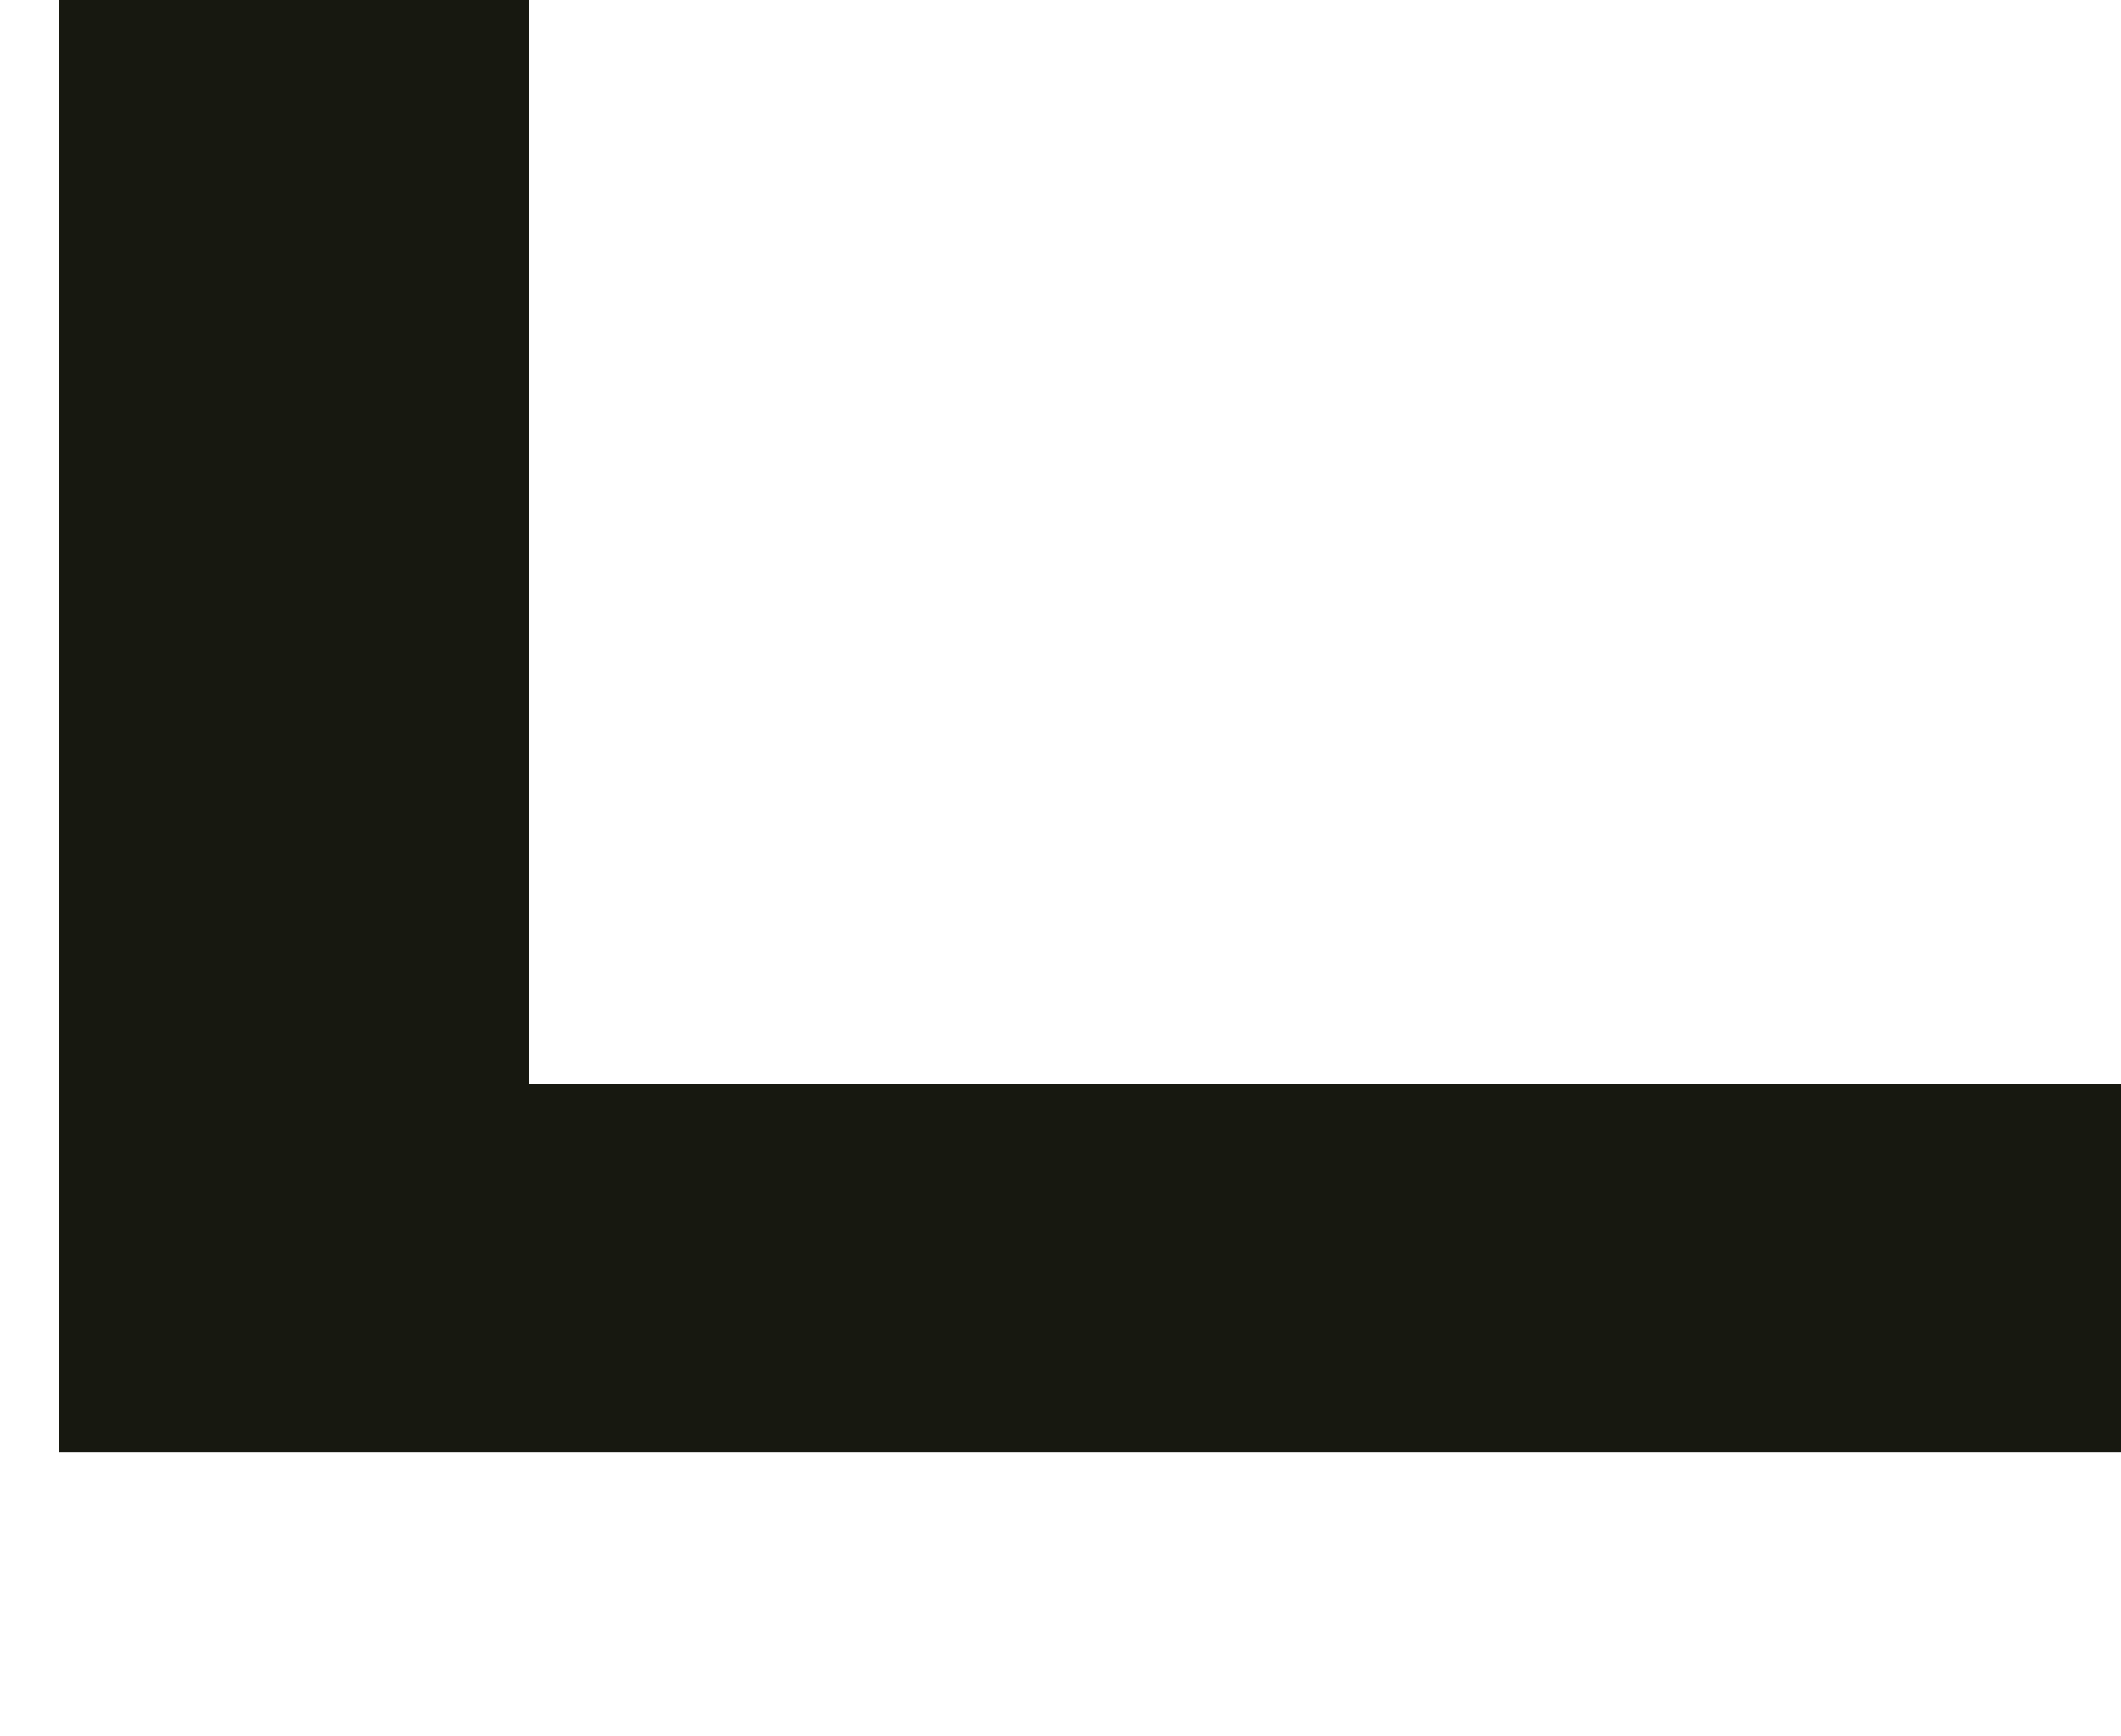
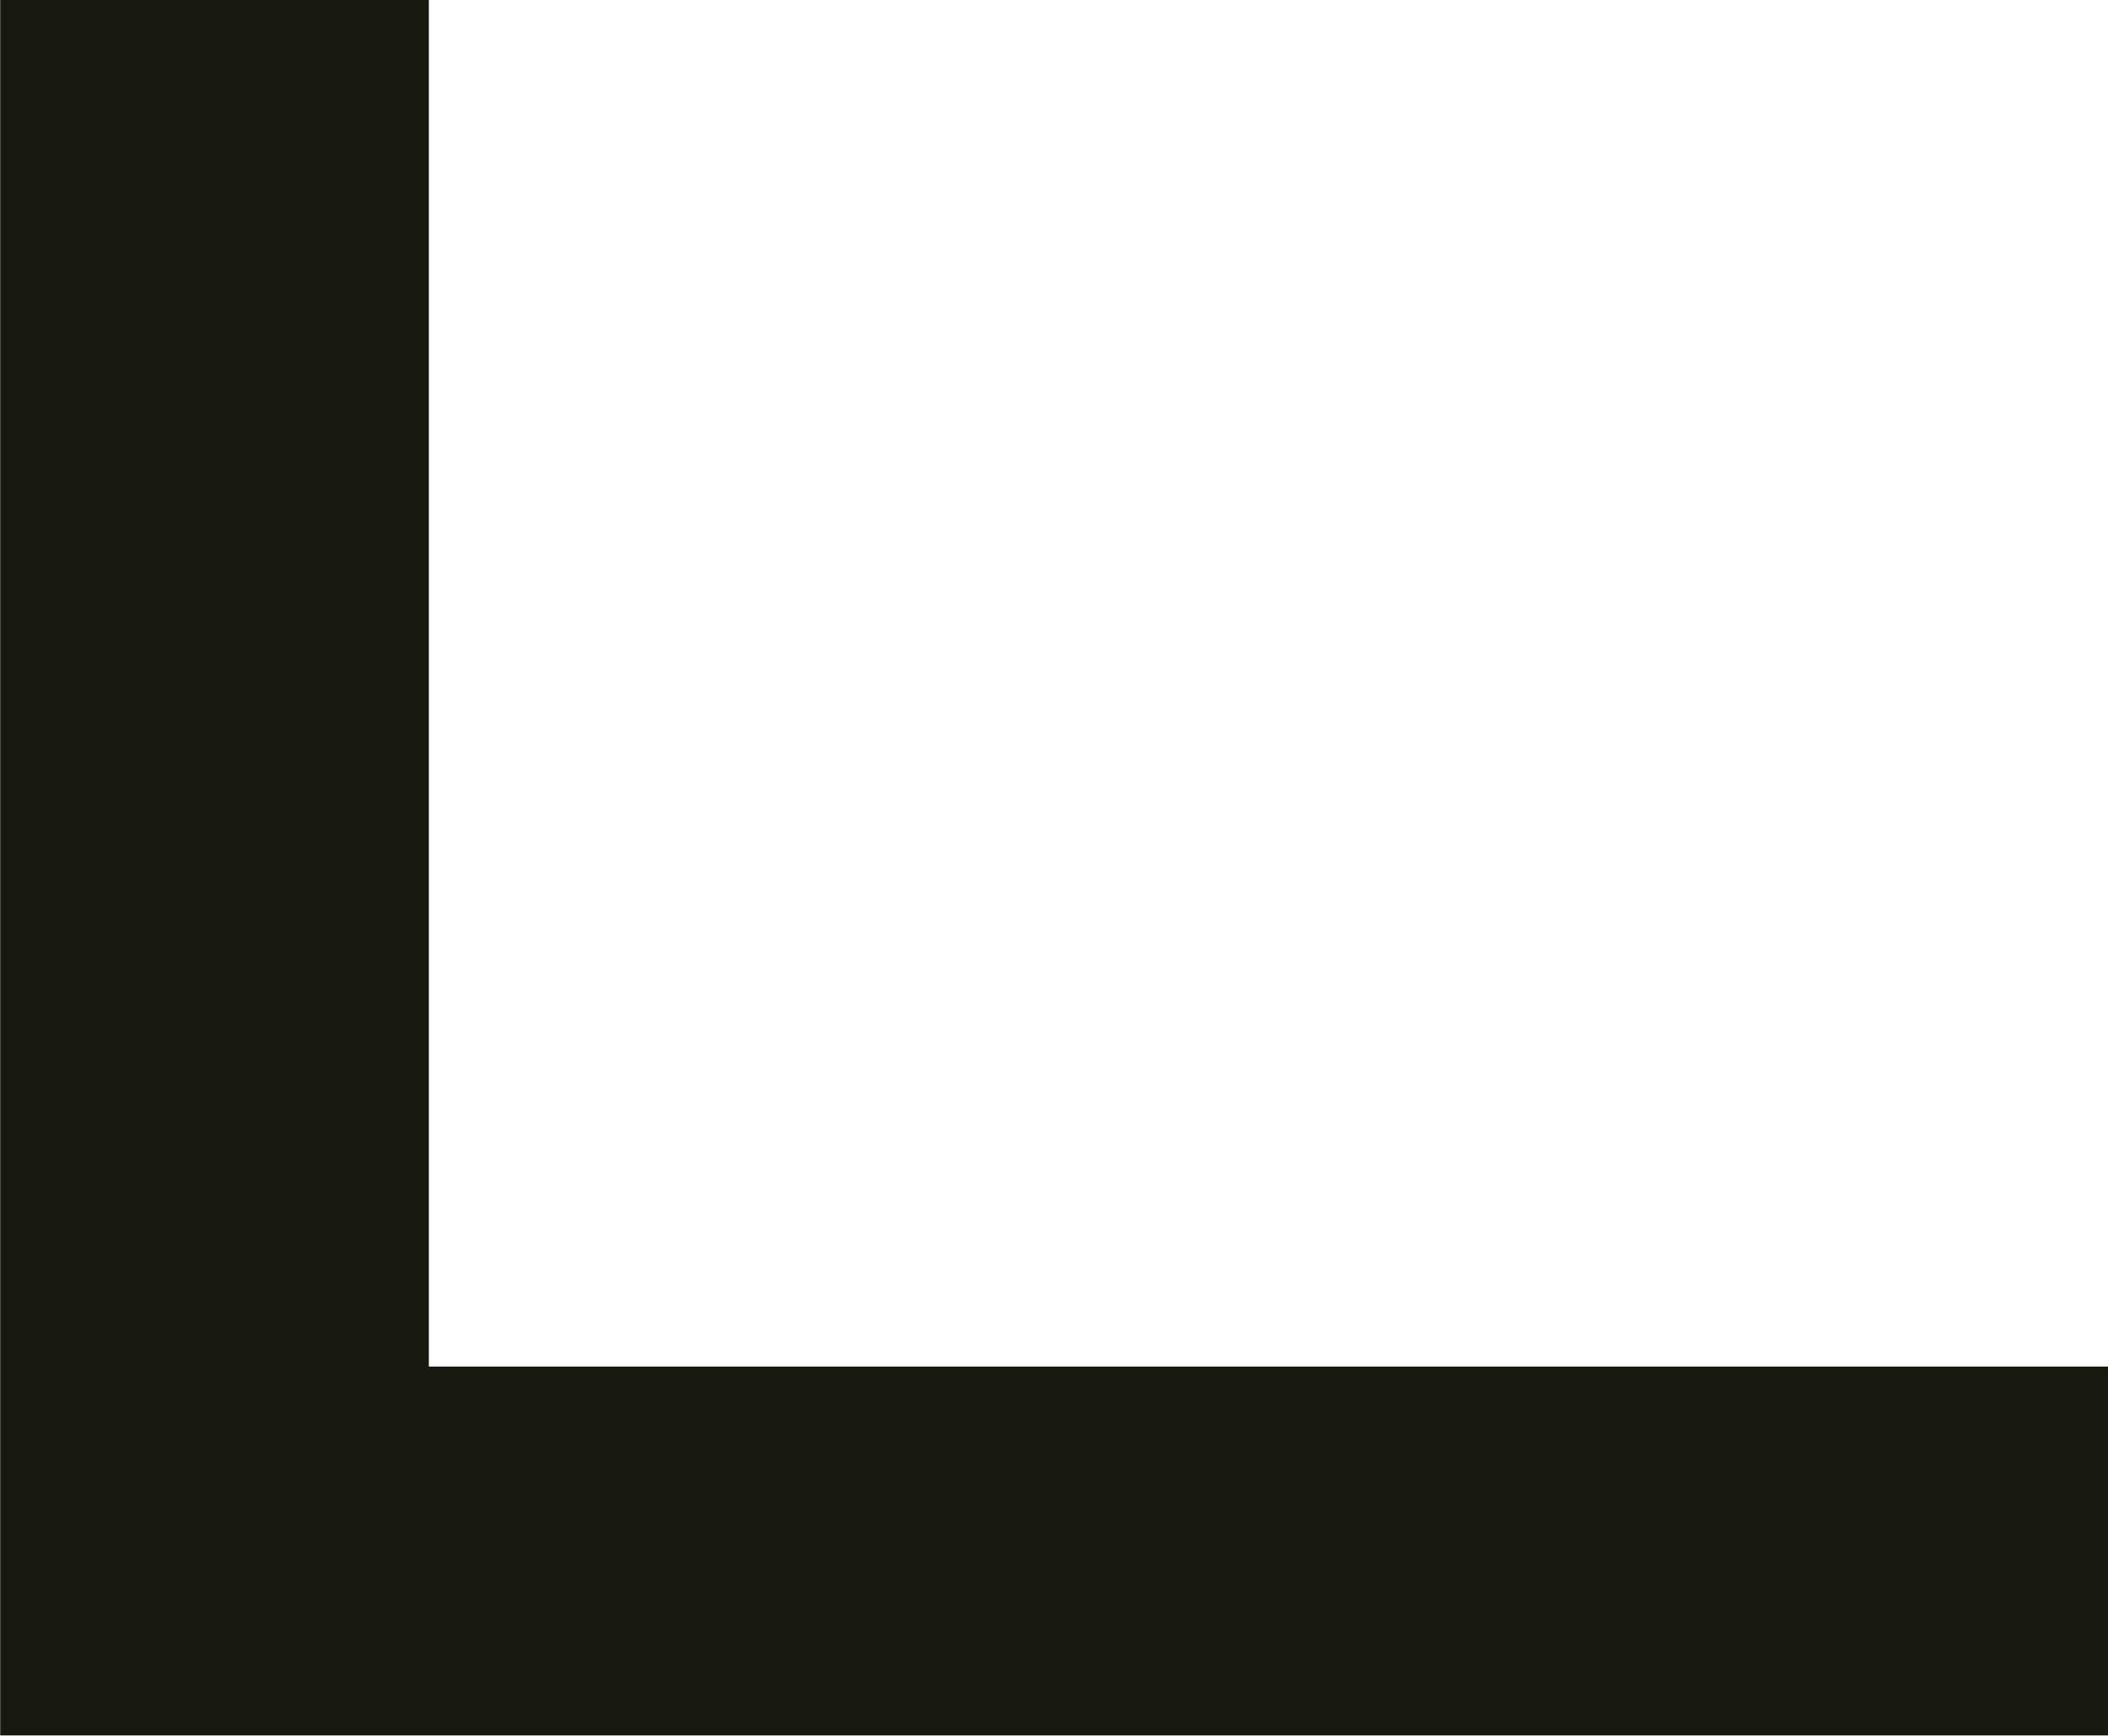
- <svg xmlns="http://www.w3.org/2000/svg" width="121" height="99" viewBox="0 0 121 99">
+ <svg xmlns="http://www.w3.org/2000/svg" width="120.002" height="98.813" viewBox="0 0 120.002 98.813">
  <defs>
    <style>
      .cls-1 {
-         font-size: 121.177px;
        fill: #171810;
-         font-family: NanumBarunGothic;
-         font-weight: 700;
+         fill-rule: evenodd;
      }
    </style>
  </defs>
-   <text id="_" data-name="ㄴ" class="cls-1" transform="translate(-29.999 111.799) scale(1.65)">ㄴ</text>
+   <path id="_" data-name="ㄴ" class="cls-1" d="M1022.2,649.8H926.6V572H902.2v98.8h120v-21Z" transform="translate(-902.188 -572)" />
</svg>
